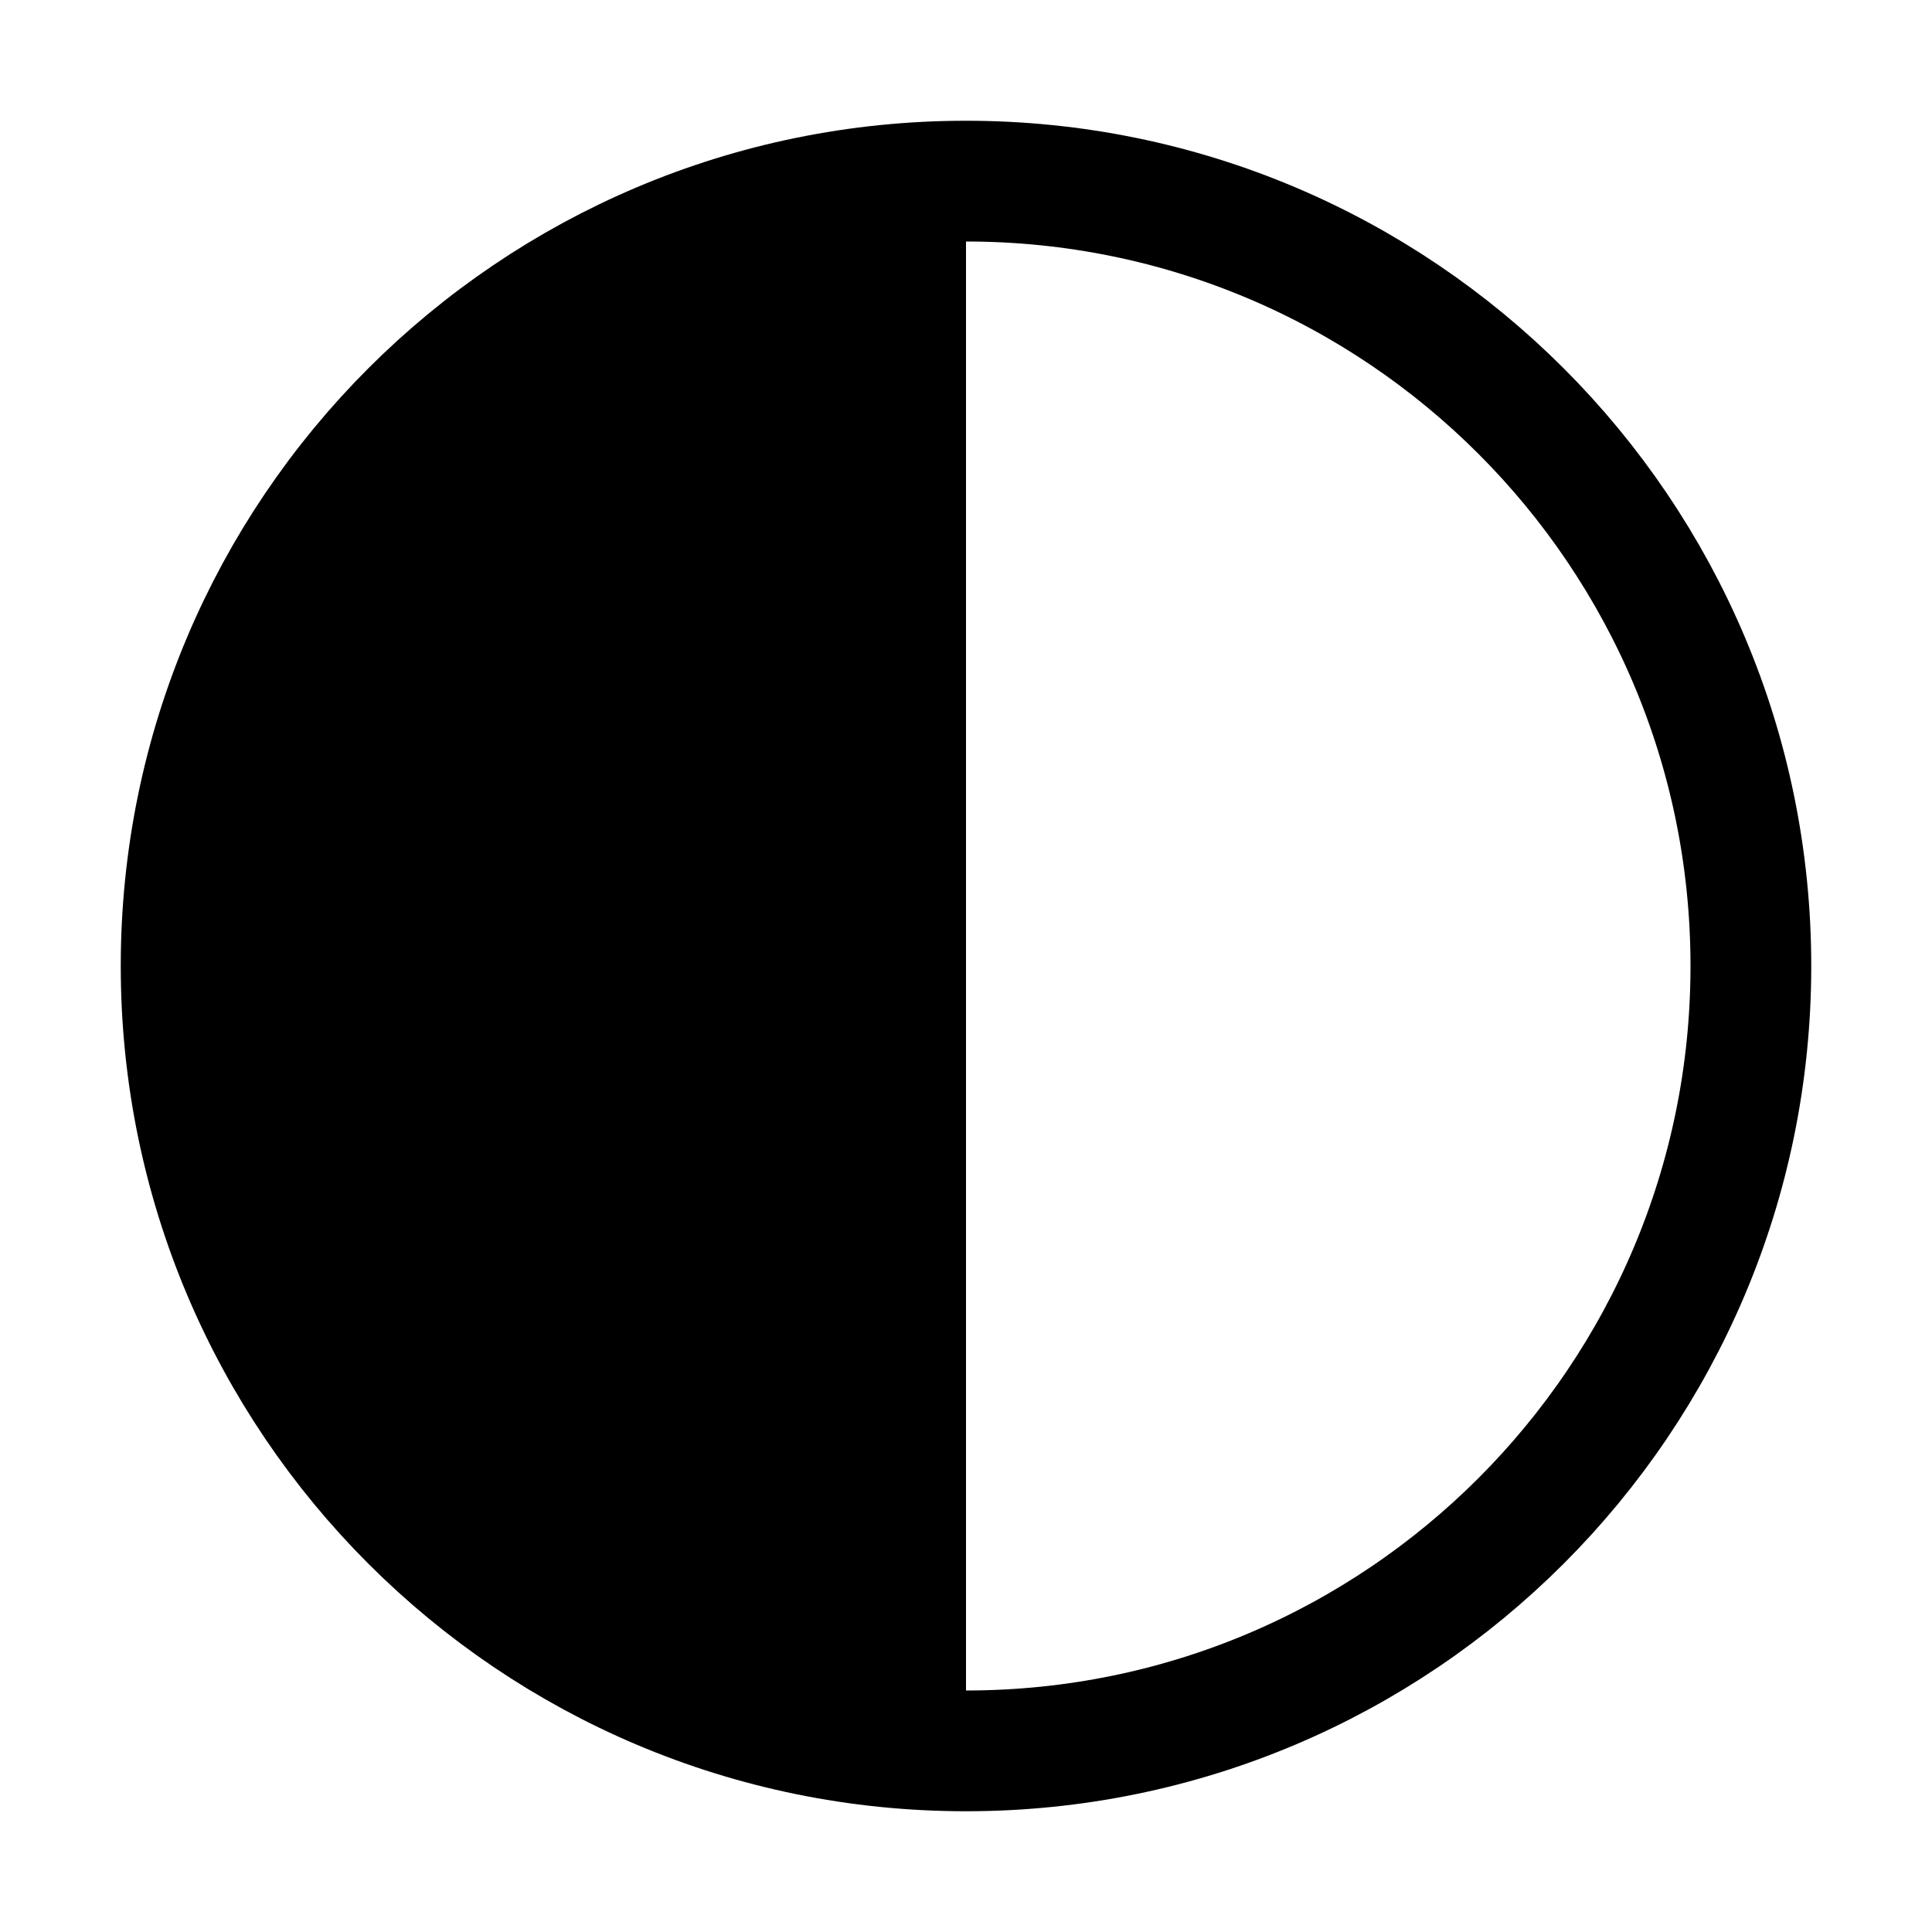
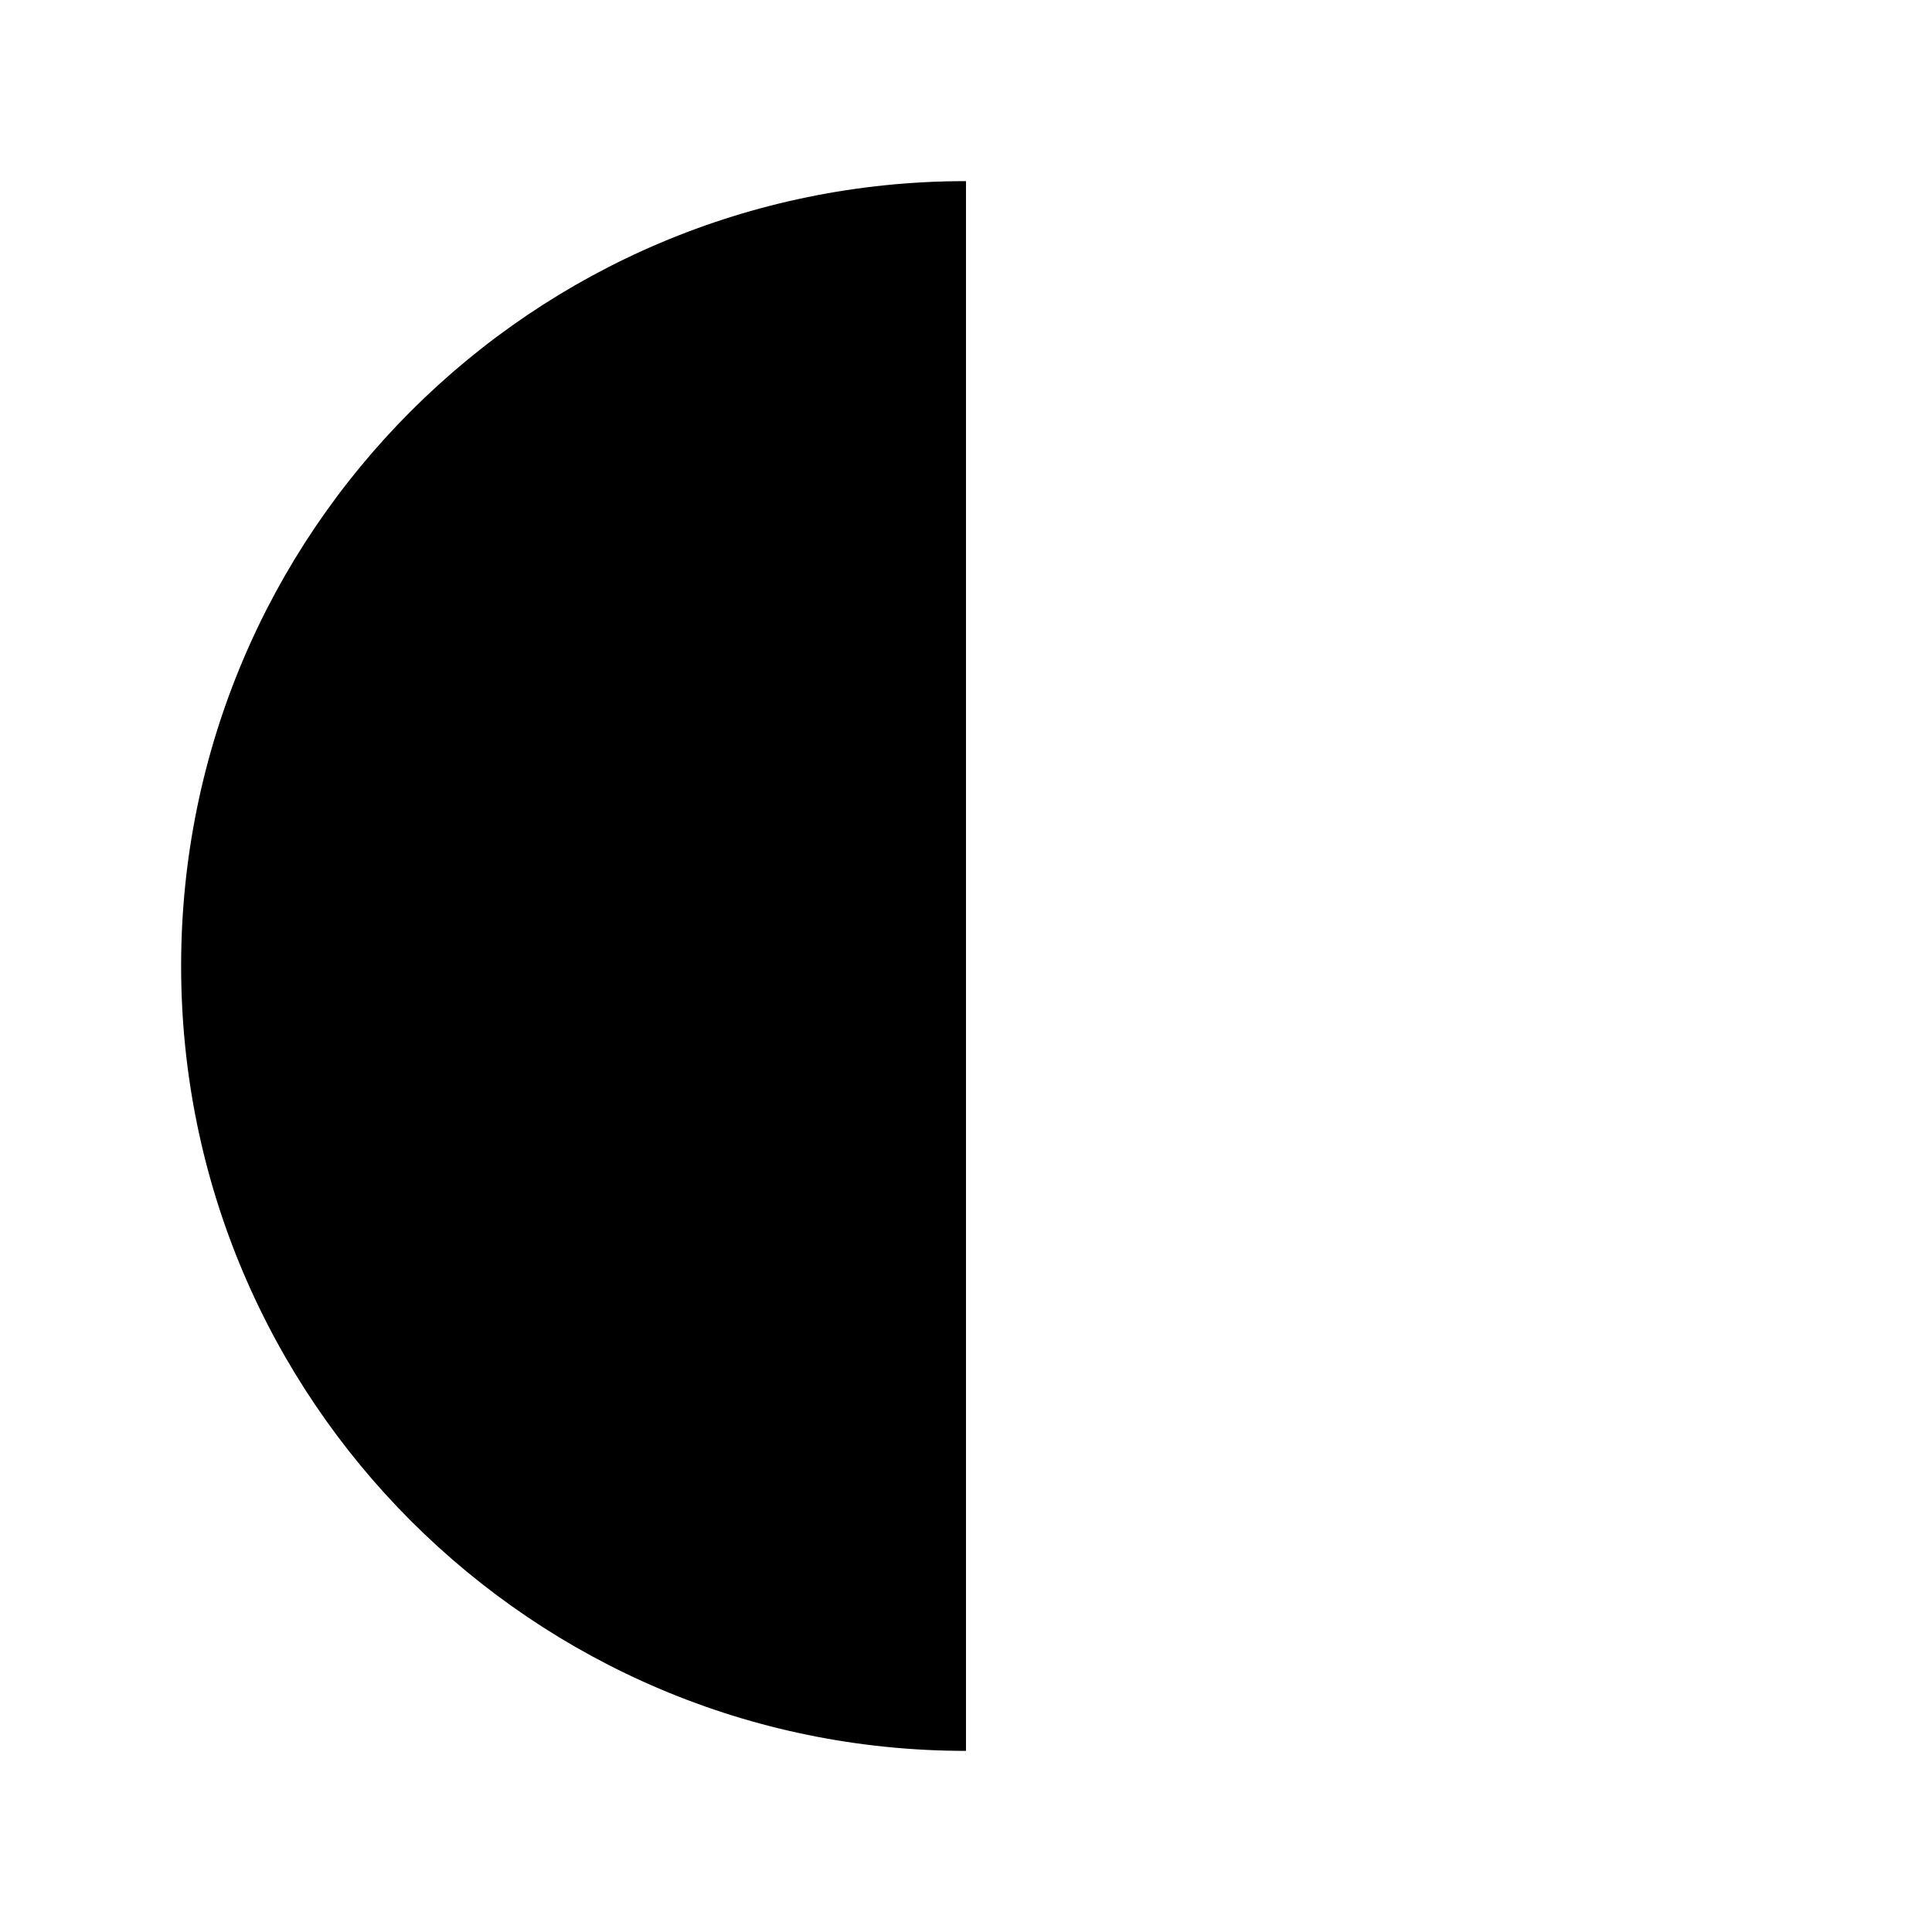
<svg xmlns="http://www.w3.org/2000/svg" width="512" height="512" viewBox="0 0 512 512">
-   <circle cx="256" cy="256" r="208" style="fill:none;stroke:#000;stroke-linejoin:round;stroke-width:32px" />
+   <circle cx="256" cy="256" r="208" style="fill:none;;stroke-linejoin:round;stroke-width:32px" />
  <path d="M256,464C141.12,464,48,370.88,48,256S141.12,48,256,48Z" />
</svg>
